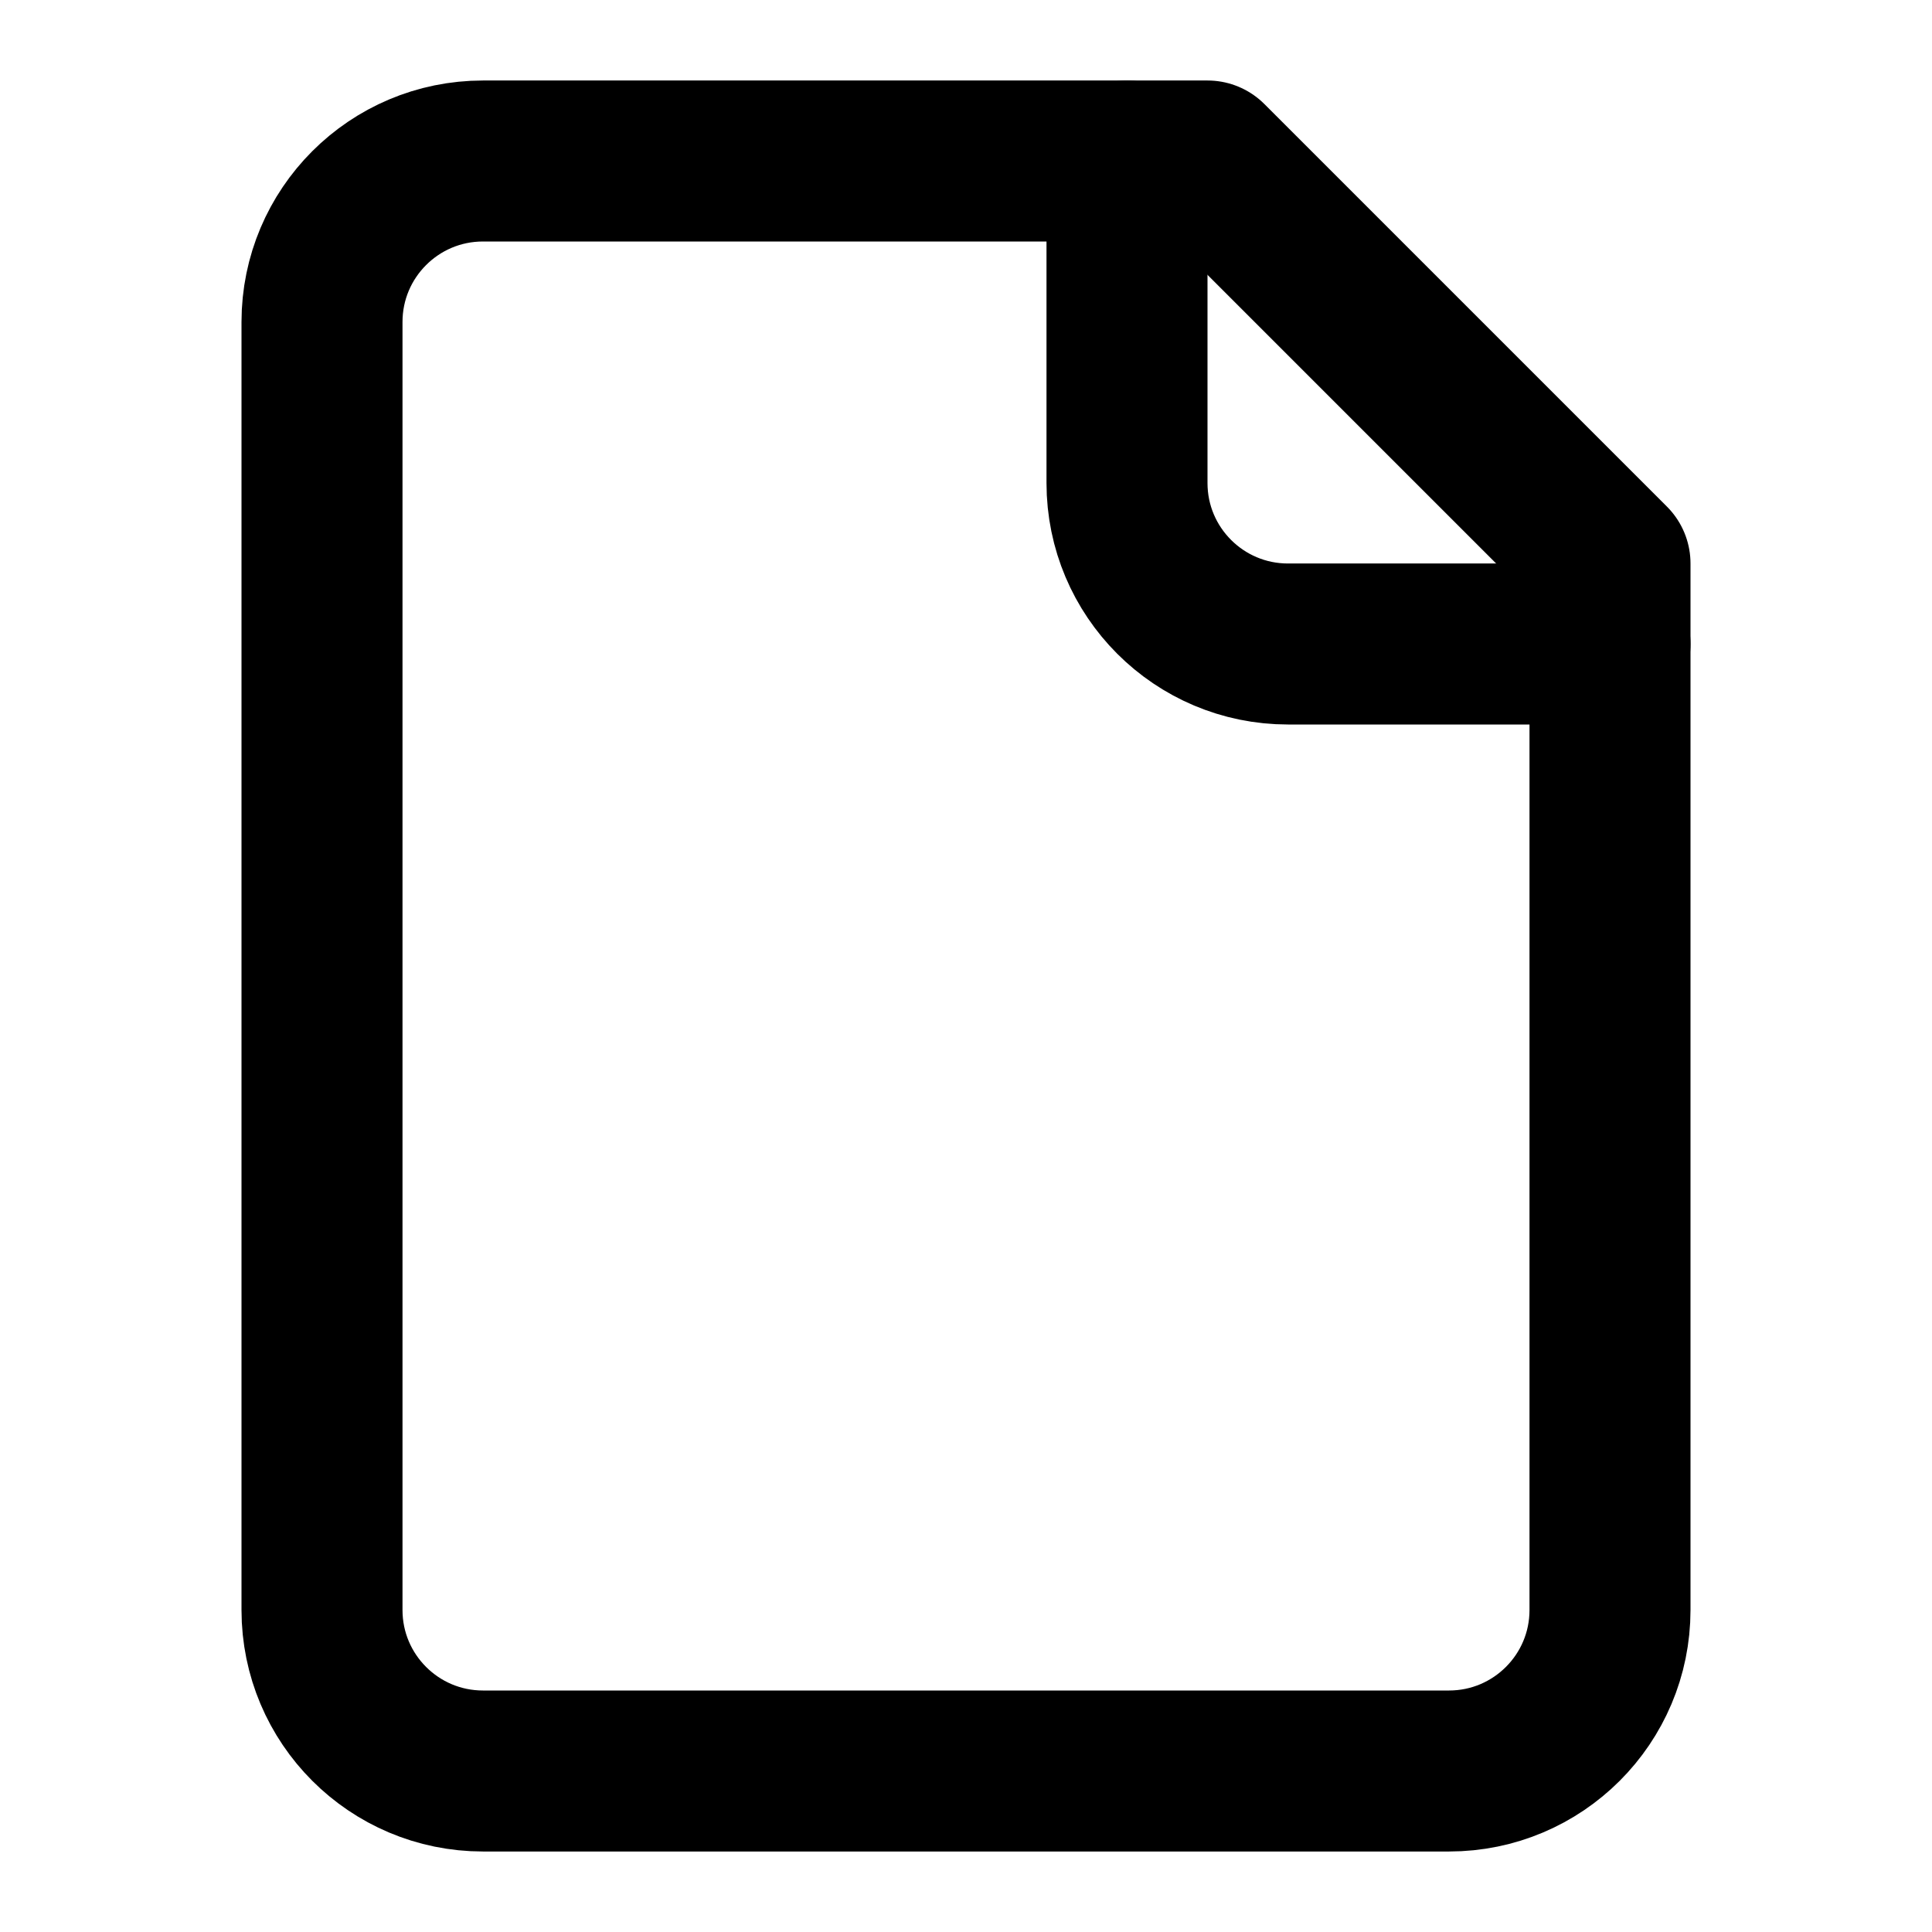
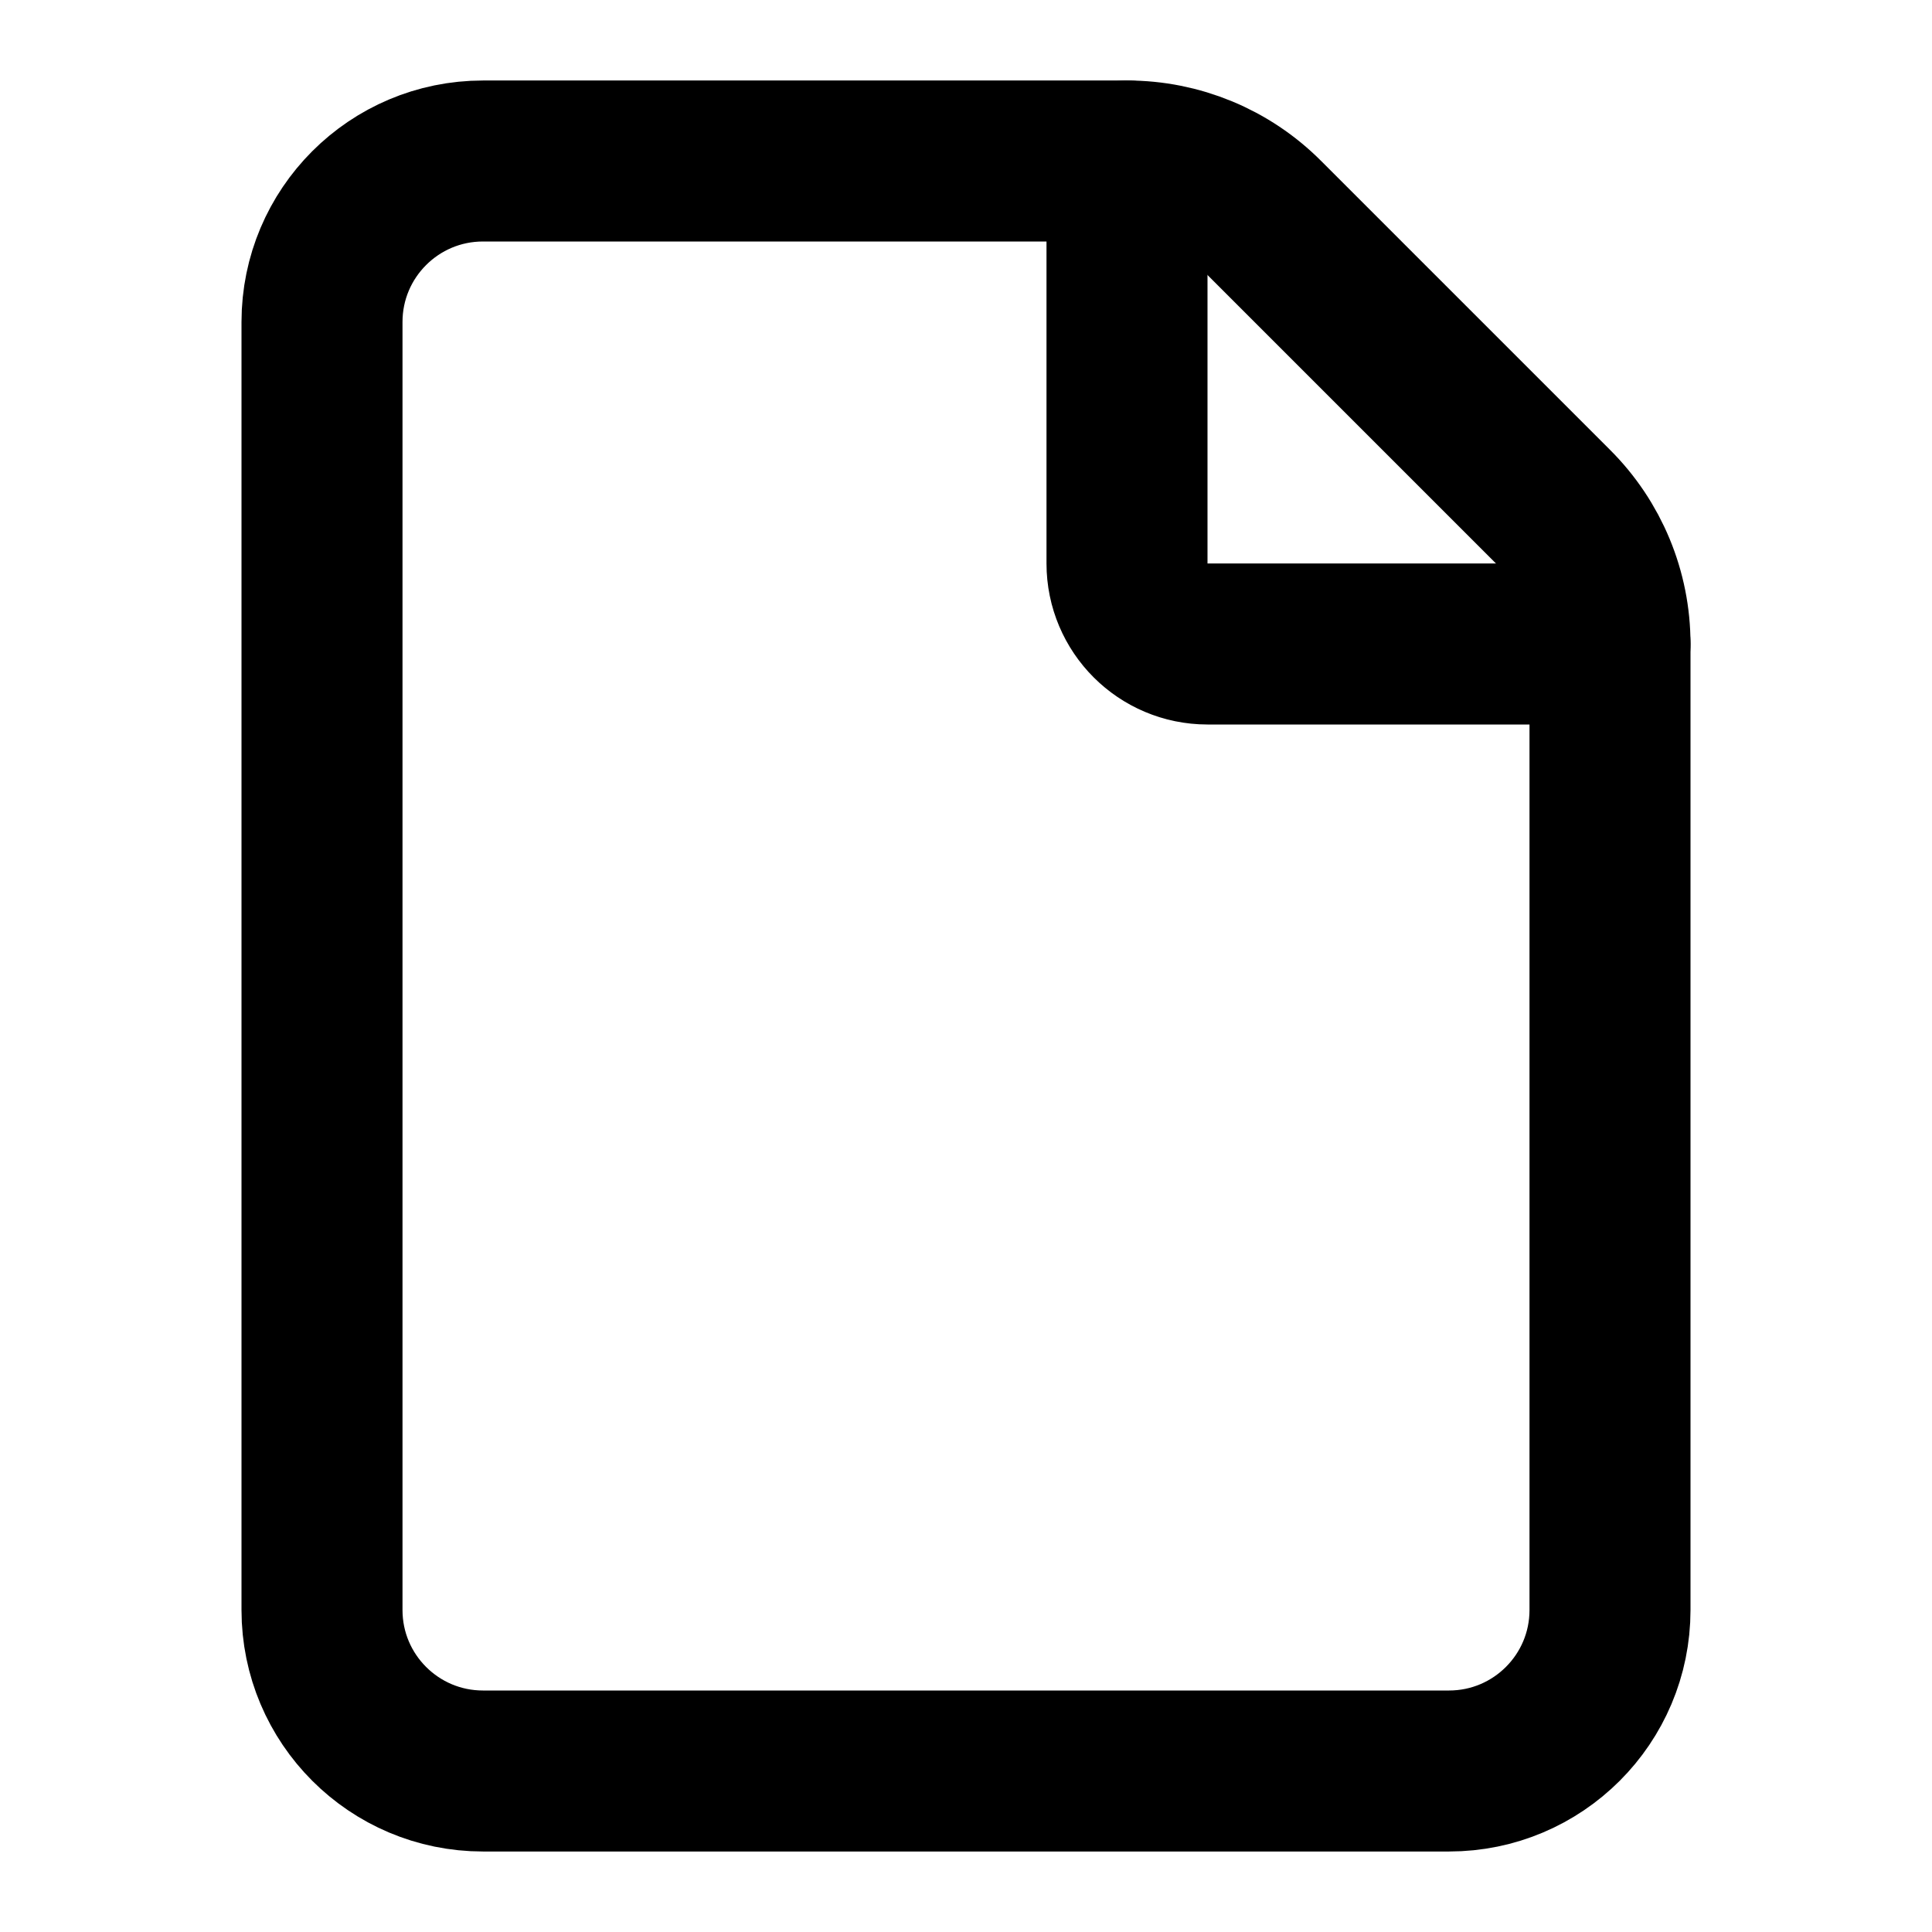
<svg xmlns="http://www.w3.org/2000/svg" viewBox="0 0 24 24" fill="none" stroke="currentColor" stroke-width="2" stroke-linecap="round" stroke-linejoin="round">
-   <path d="M15 2H6a2 2 0 0 0-2 2v16a2 2 0 0 0 2 2h12a2 2 0 0 0 2-2V7Z" />
-   <path d="M14 2v4a2 2 0 0 0 2 2h4" />
+   <path d="M6 22a2 2 0 0 1-2-2V4a2 2 0 0 1 2-2h8a2.4 2.4 0 0 1 1.704.706l3.588 3.588A2.4 2.4 0 0 1 20 8v12a2 2 0 0 1-2 2z" />
+   <path d="M14 2v5a1 1 0 0 0 1 1h5" />
</svg>
